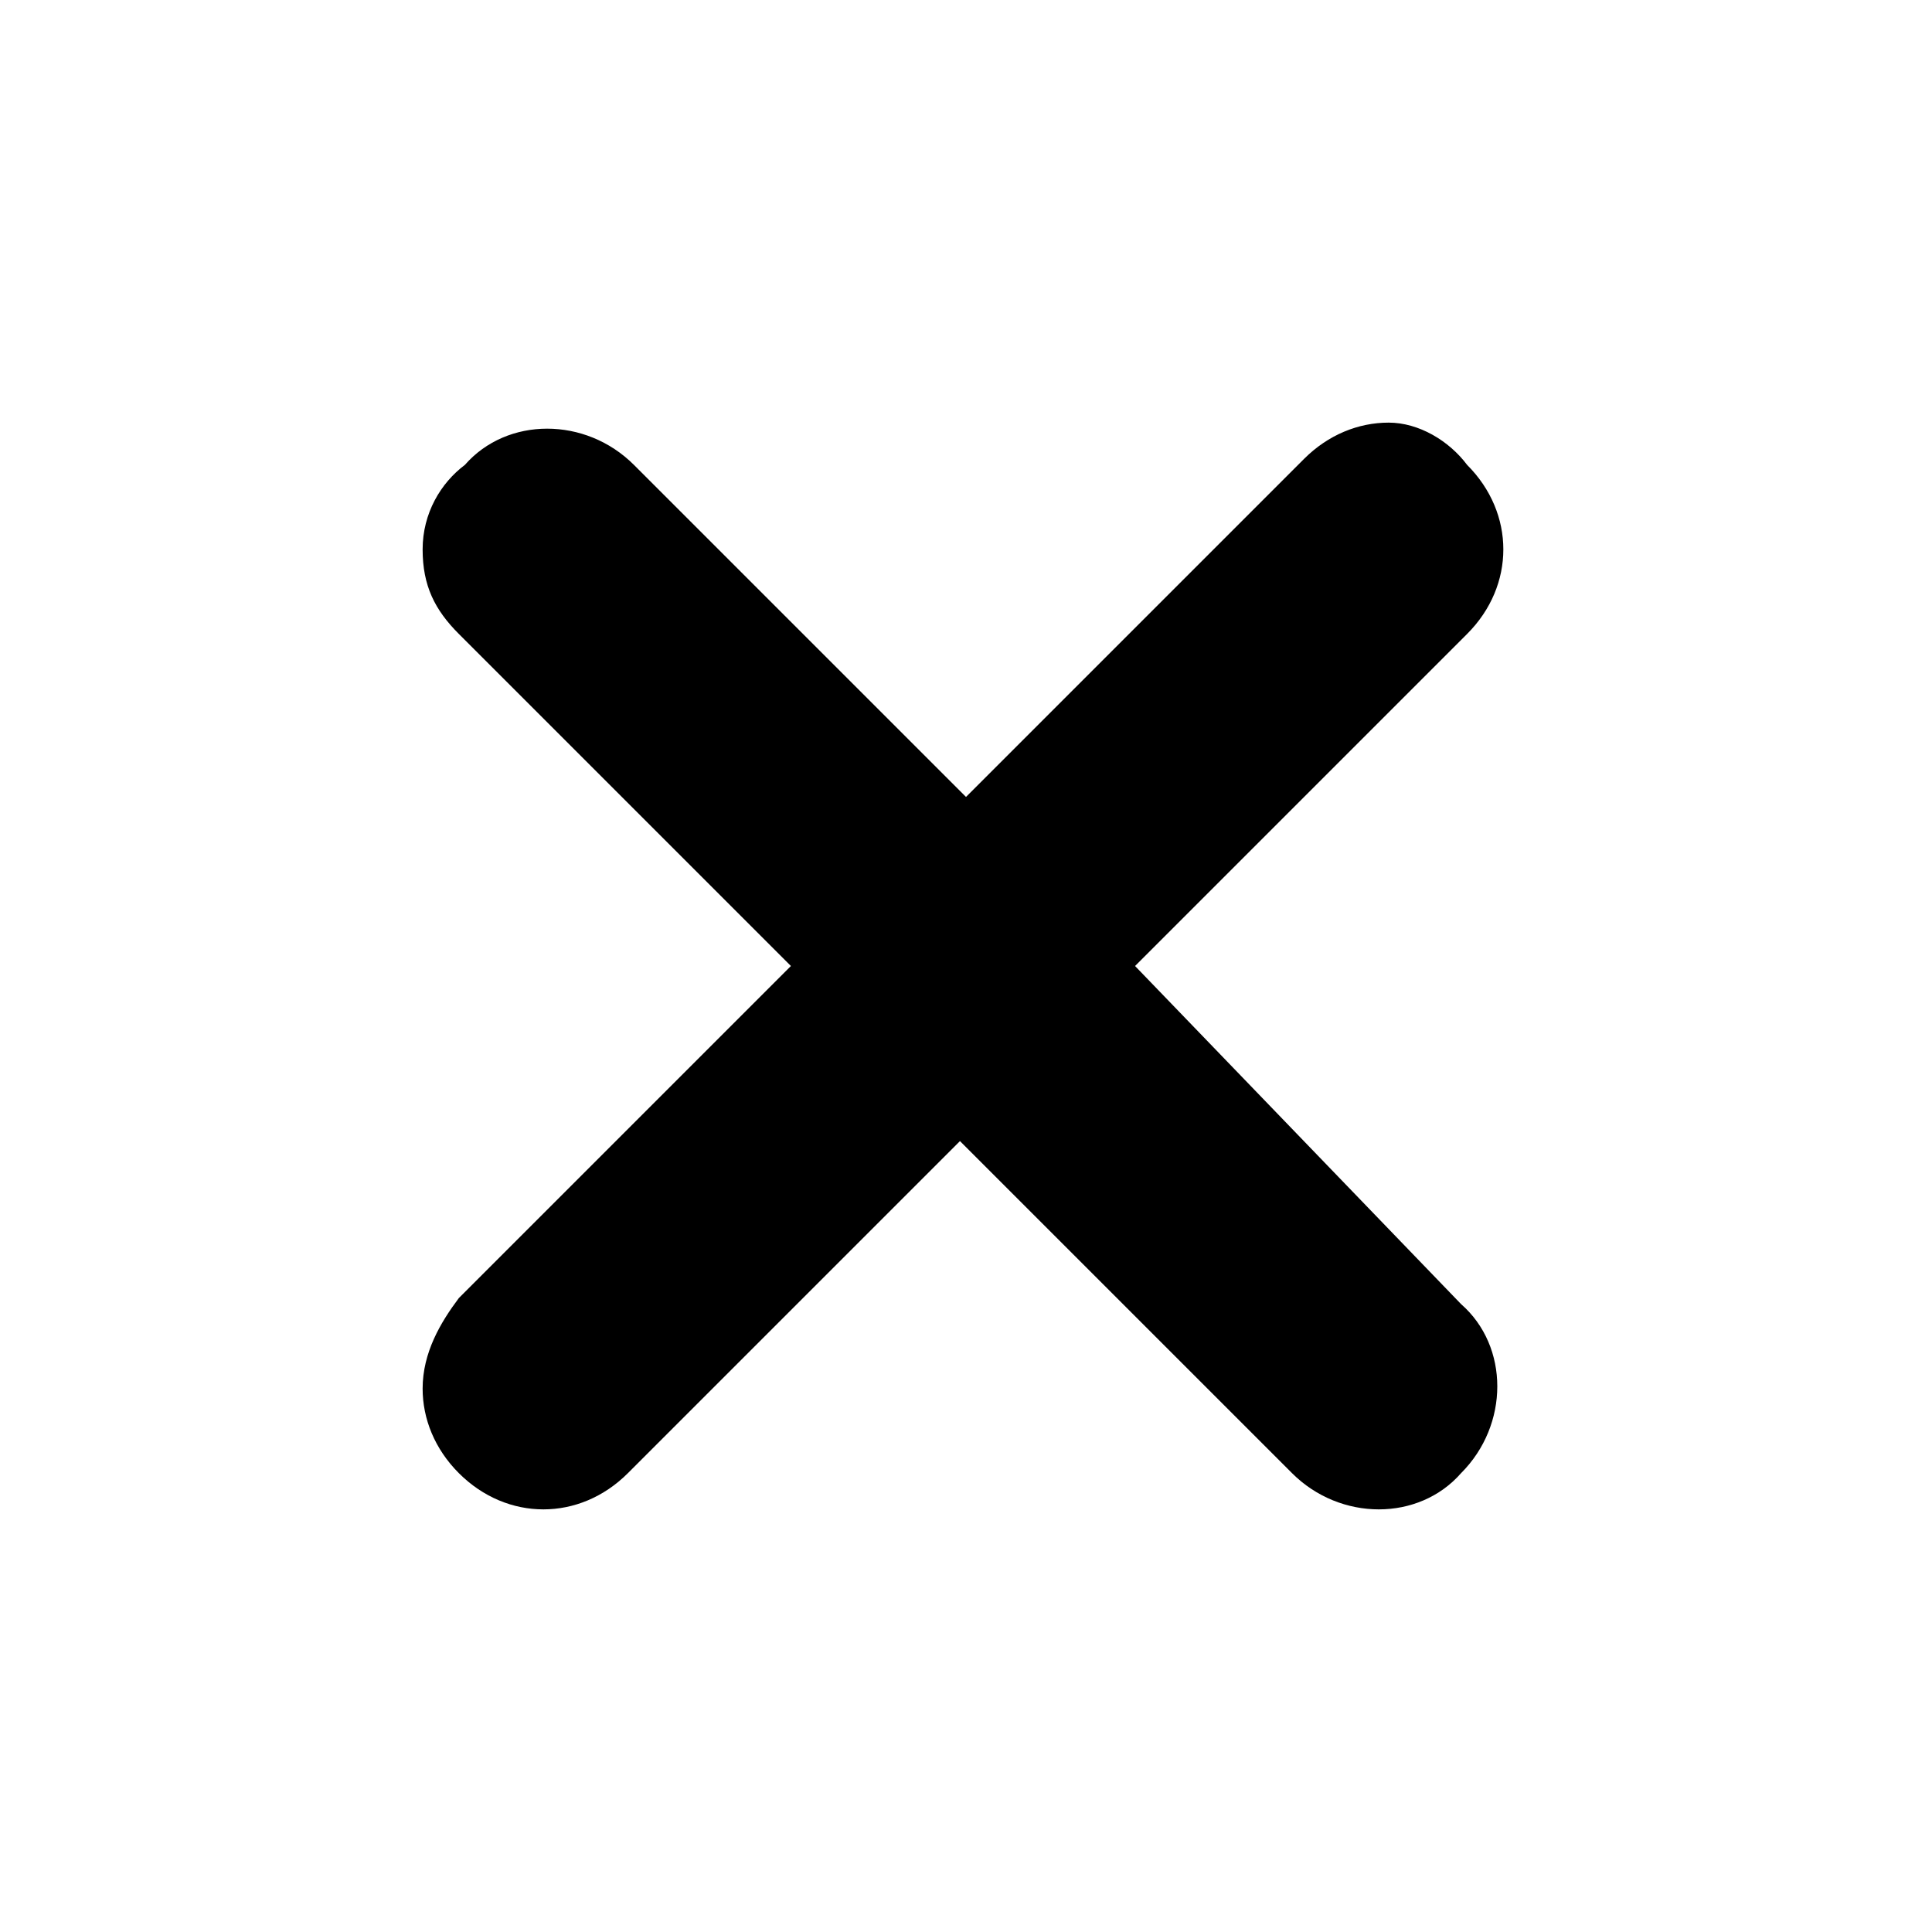
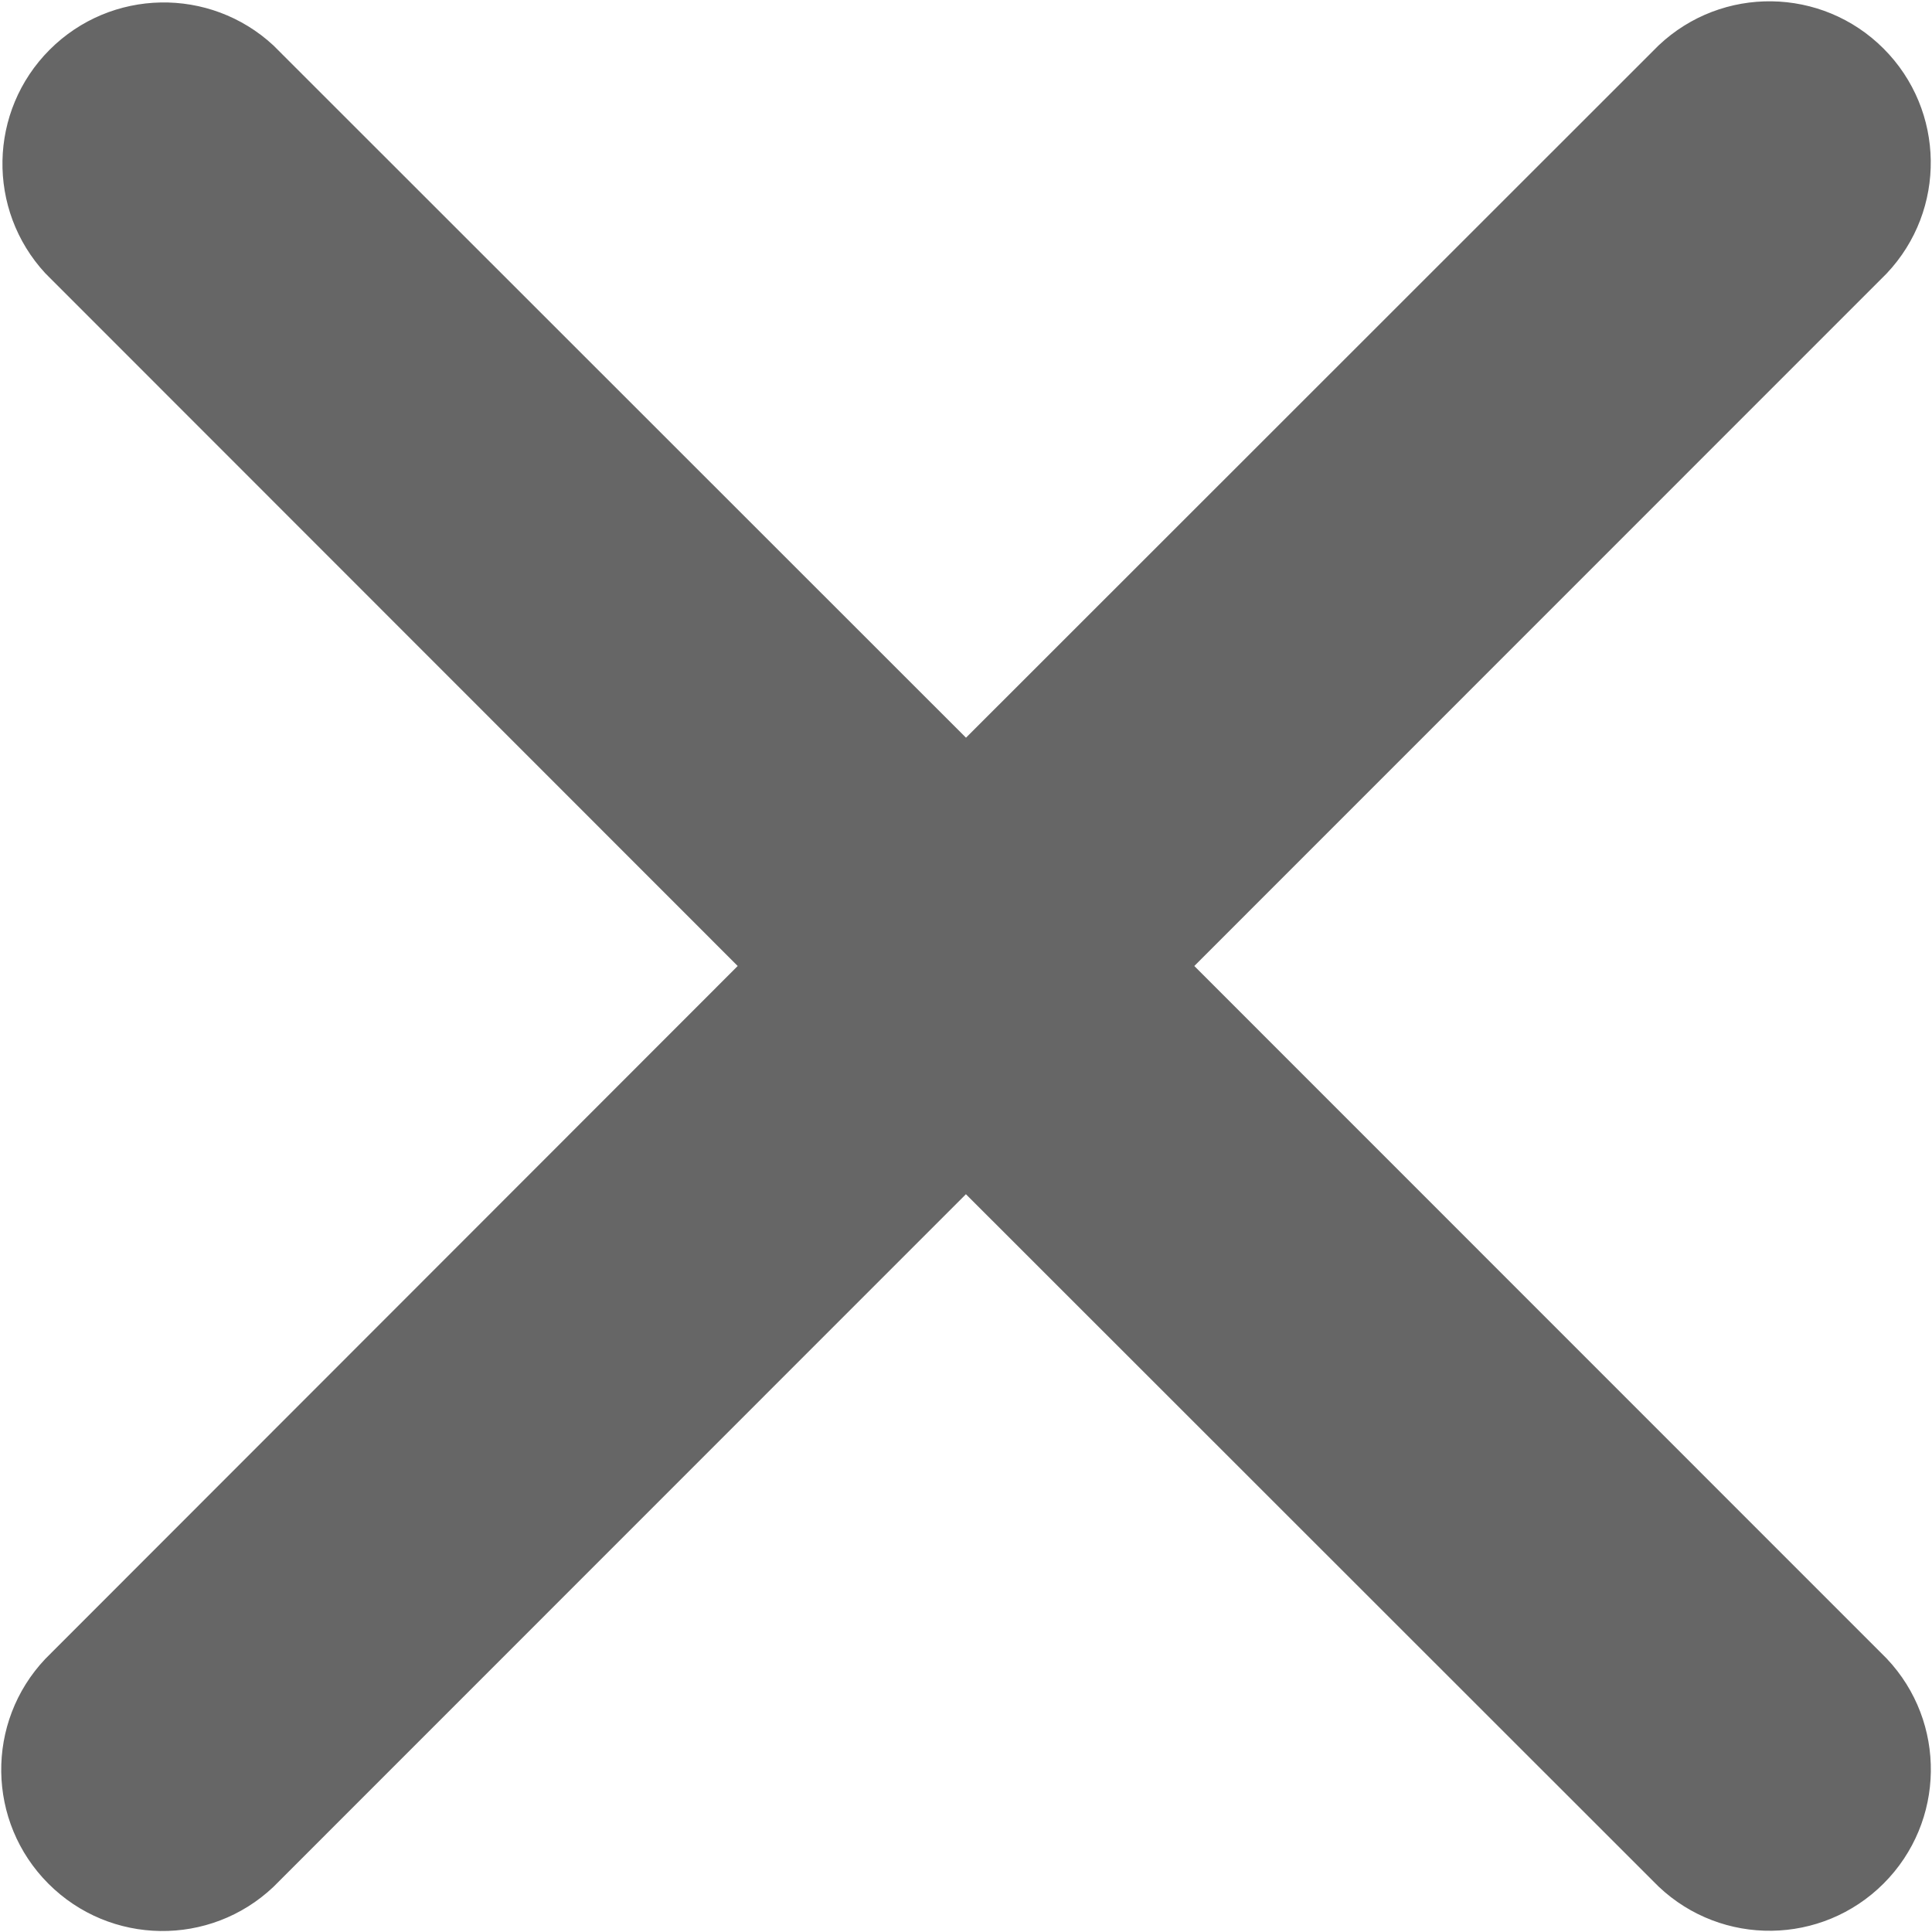
- <svg xmlns="http://www.w3.org/2000/svg" fill="#000000" width="800px" height="800px" viewBox="0 0 32 32">
-   <path d="M18.8,16l5.5-5.5c0.8-0.8,0.8-2,0-2.8l0,0C24,7.3,23.5,7,23,7c-0.5,0-1,0.2-1.4,0.6L16,13.2l-5.5-5.5  c-0.8-0.8-2.1-0.8-2.8,0C7.3,8,7,8.5,7,9.1s0.2,1,0.6,1.4l5.5,5.5l-5.5,5.5C7.3,21.9,7,22.4,7,23c0,0.5,0.2,1,0.6,1.4  C8,24.8,8.5,25,9,25c0.5,0,1-0.2,1.4-0.6l5.5-5.5l5.5,5.5c0.8,0.8,2.1,0.8,2.8,0c0.8-0.8,0.8-2.1,0-2.8L18.8,16z" />
+ <svg xmlns="http://www.w3.org/2000/svg" width="12" height="12" viewBox="0 0 12 12">
+   <path d="M6 7.417L1.698 11.72a1.002 1.002 0 01-1.416-1.417L4.582 6l-4.3-4.302A1.002 1.002 0 011.698.282L6 4.582l4.302-4.3a1.002 1.002 0 011.416 1.417L7.418 6l4.301 4.302a1.002 1.002 0 01-1.417 1.416L6 7.418z" fill-rule="evenodd" opacity=".6" />
</svg>
